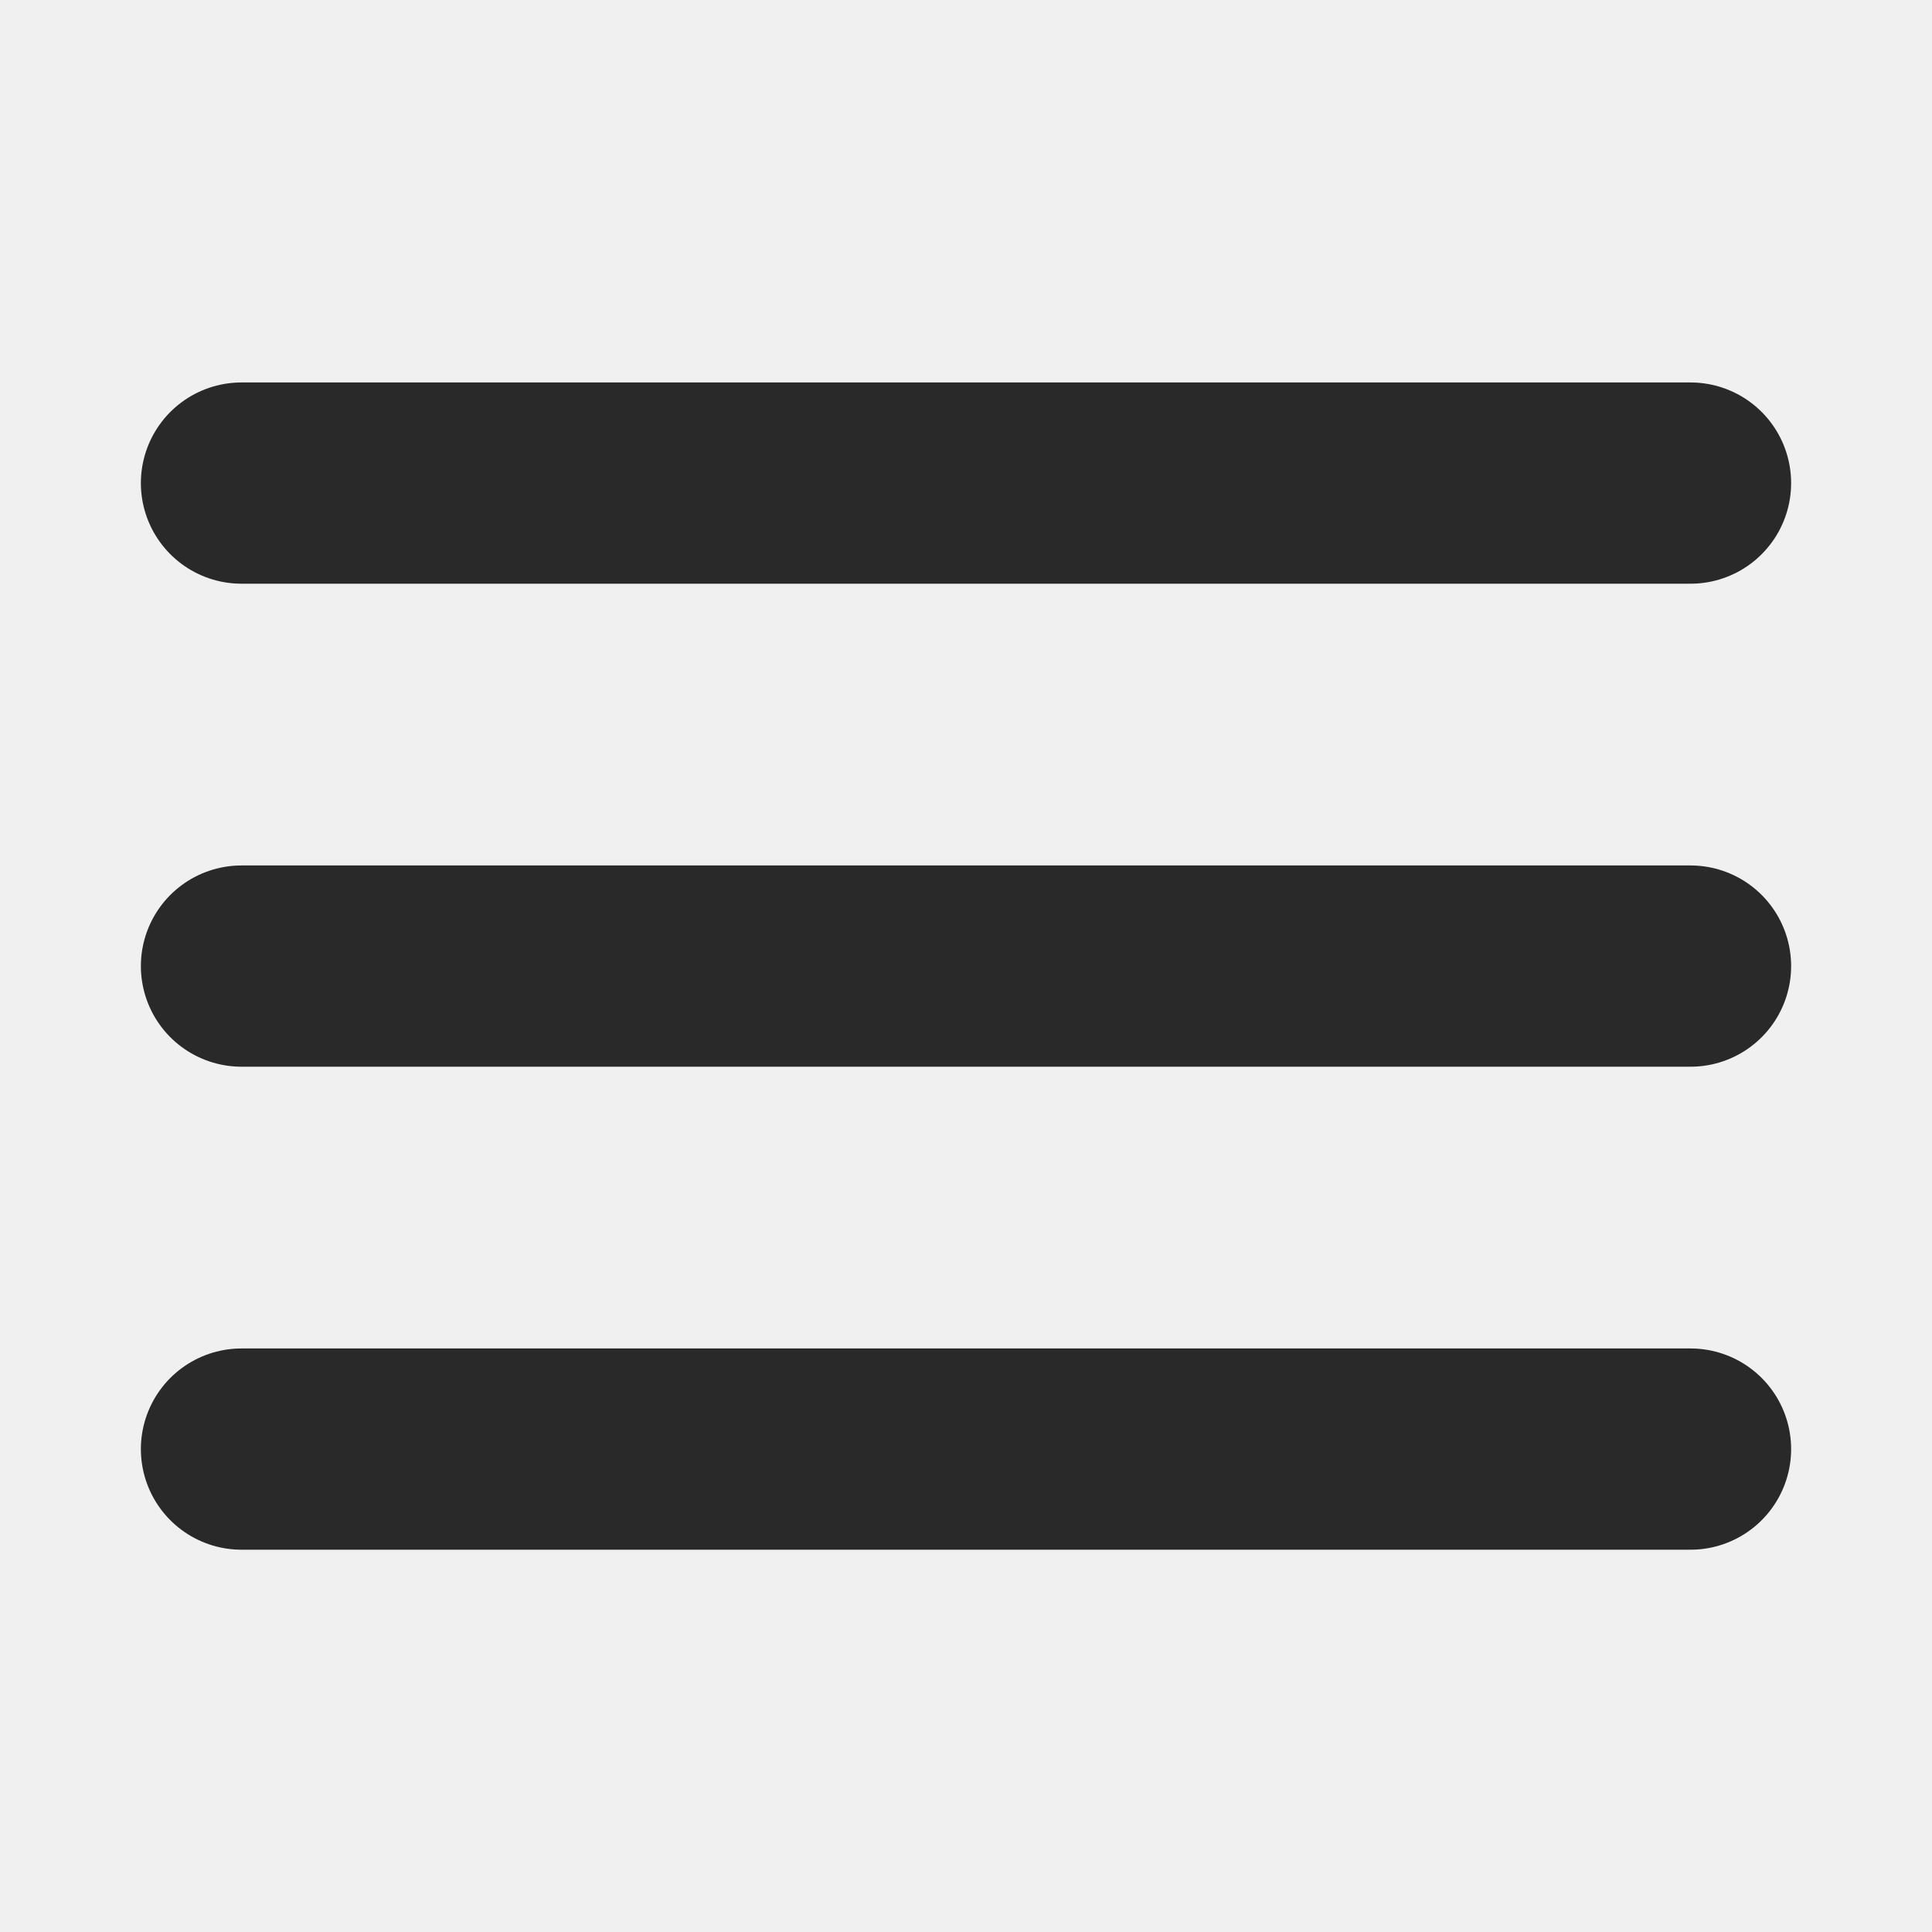
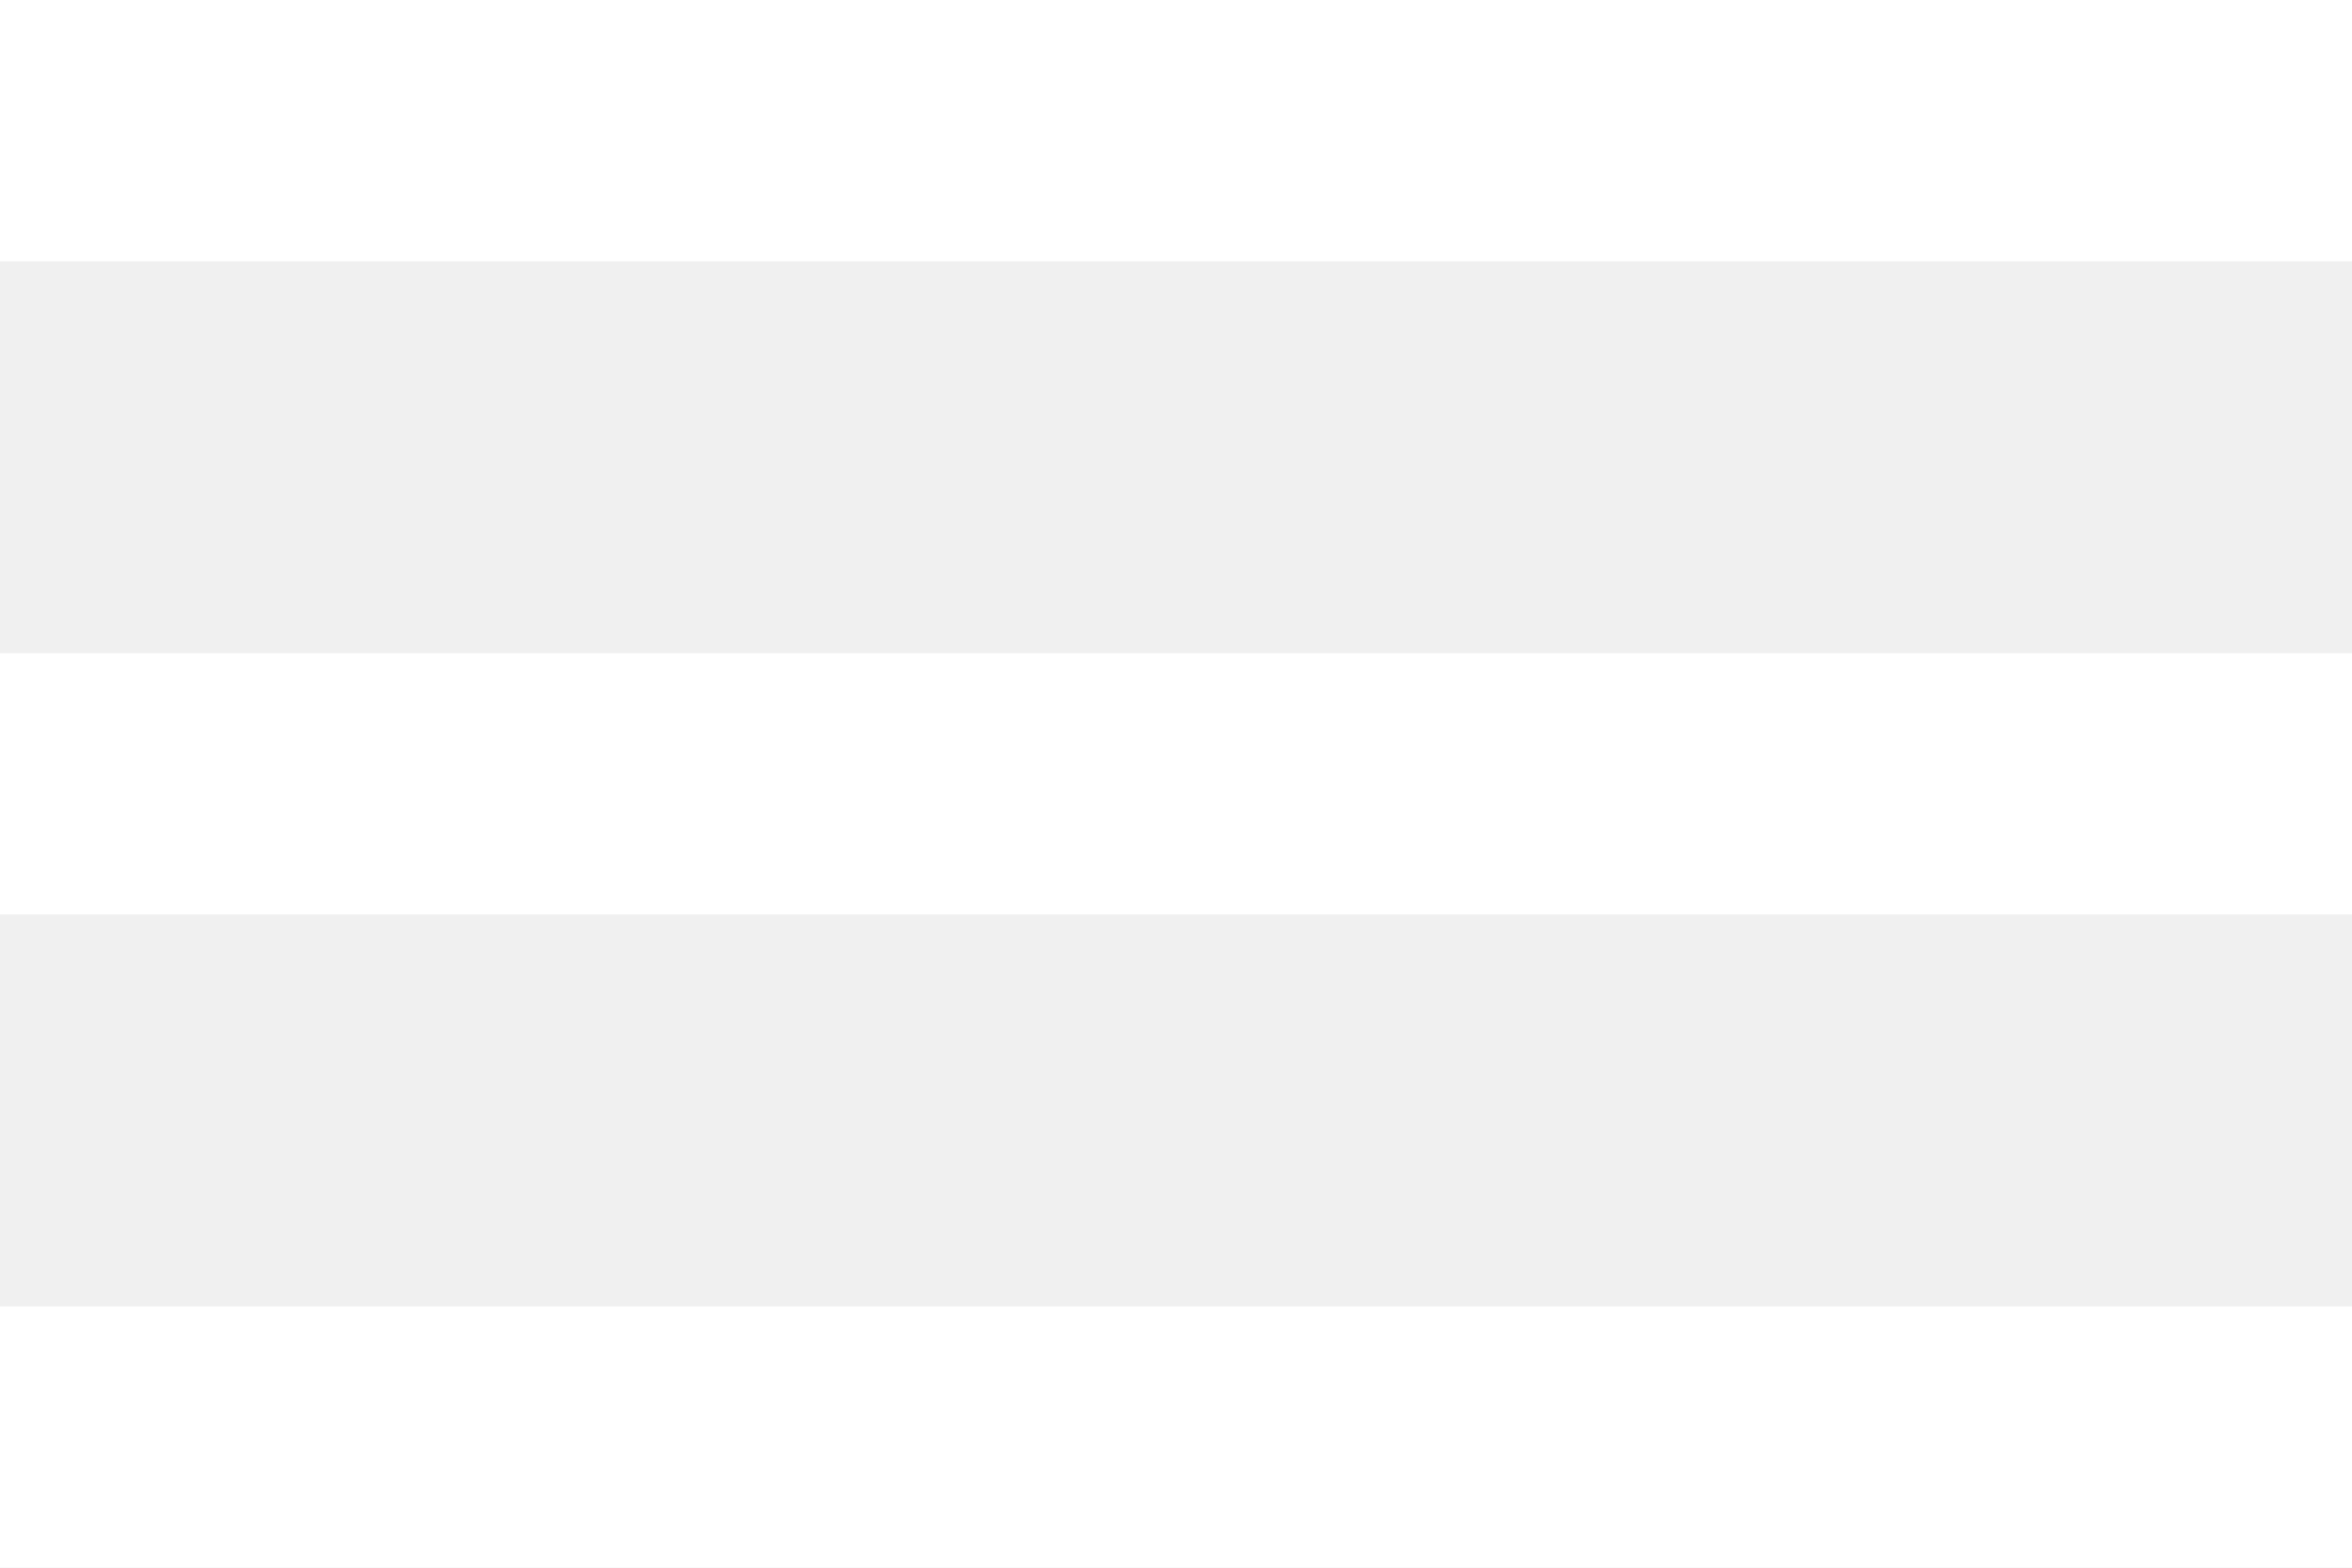
- <svg xmlns="http://www.w3.org/2000/svg" width="800px" height="800px" viewBox="0 0 24 24" fill="none">
-   <g clip-path="url(#clip0_429_11066)">
-     <path d="M3 6.001H21M3 12.001H21M3 18.001H21" stroke="#292929" stroke-width="2.5" stroke-linecap="round" stroke-linejoin="round" />
-   </g>
-   <defs>
-     <clipPath id="clip0_429_11066">
-       <rect width="24" height="24" fill="white" transform="translate(0 0.000915527)" />
-     </clipPath>
-   </defs>
+ <svg xmlns="http://www.w3.org/2000/svg" width="18" height="12" viewBox="0 0 18 12" fill="none">
+   <path fill-rule="evenodd" clip-rule="evenodd" d="M0 12H18V10H0V12ZM0 7H18V5H0V7ZM0 0V2H18V0H0Z" fill="white" />
</svg>
